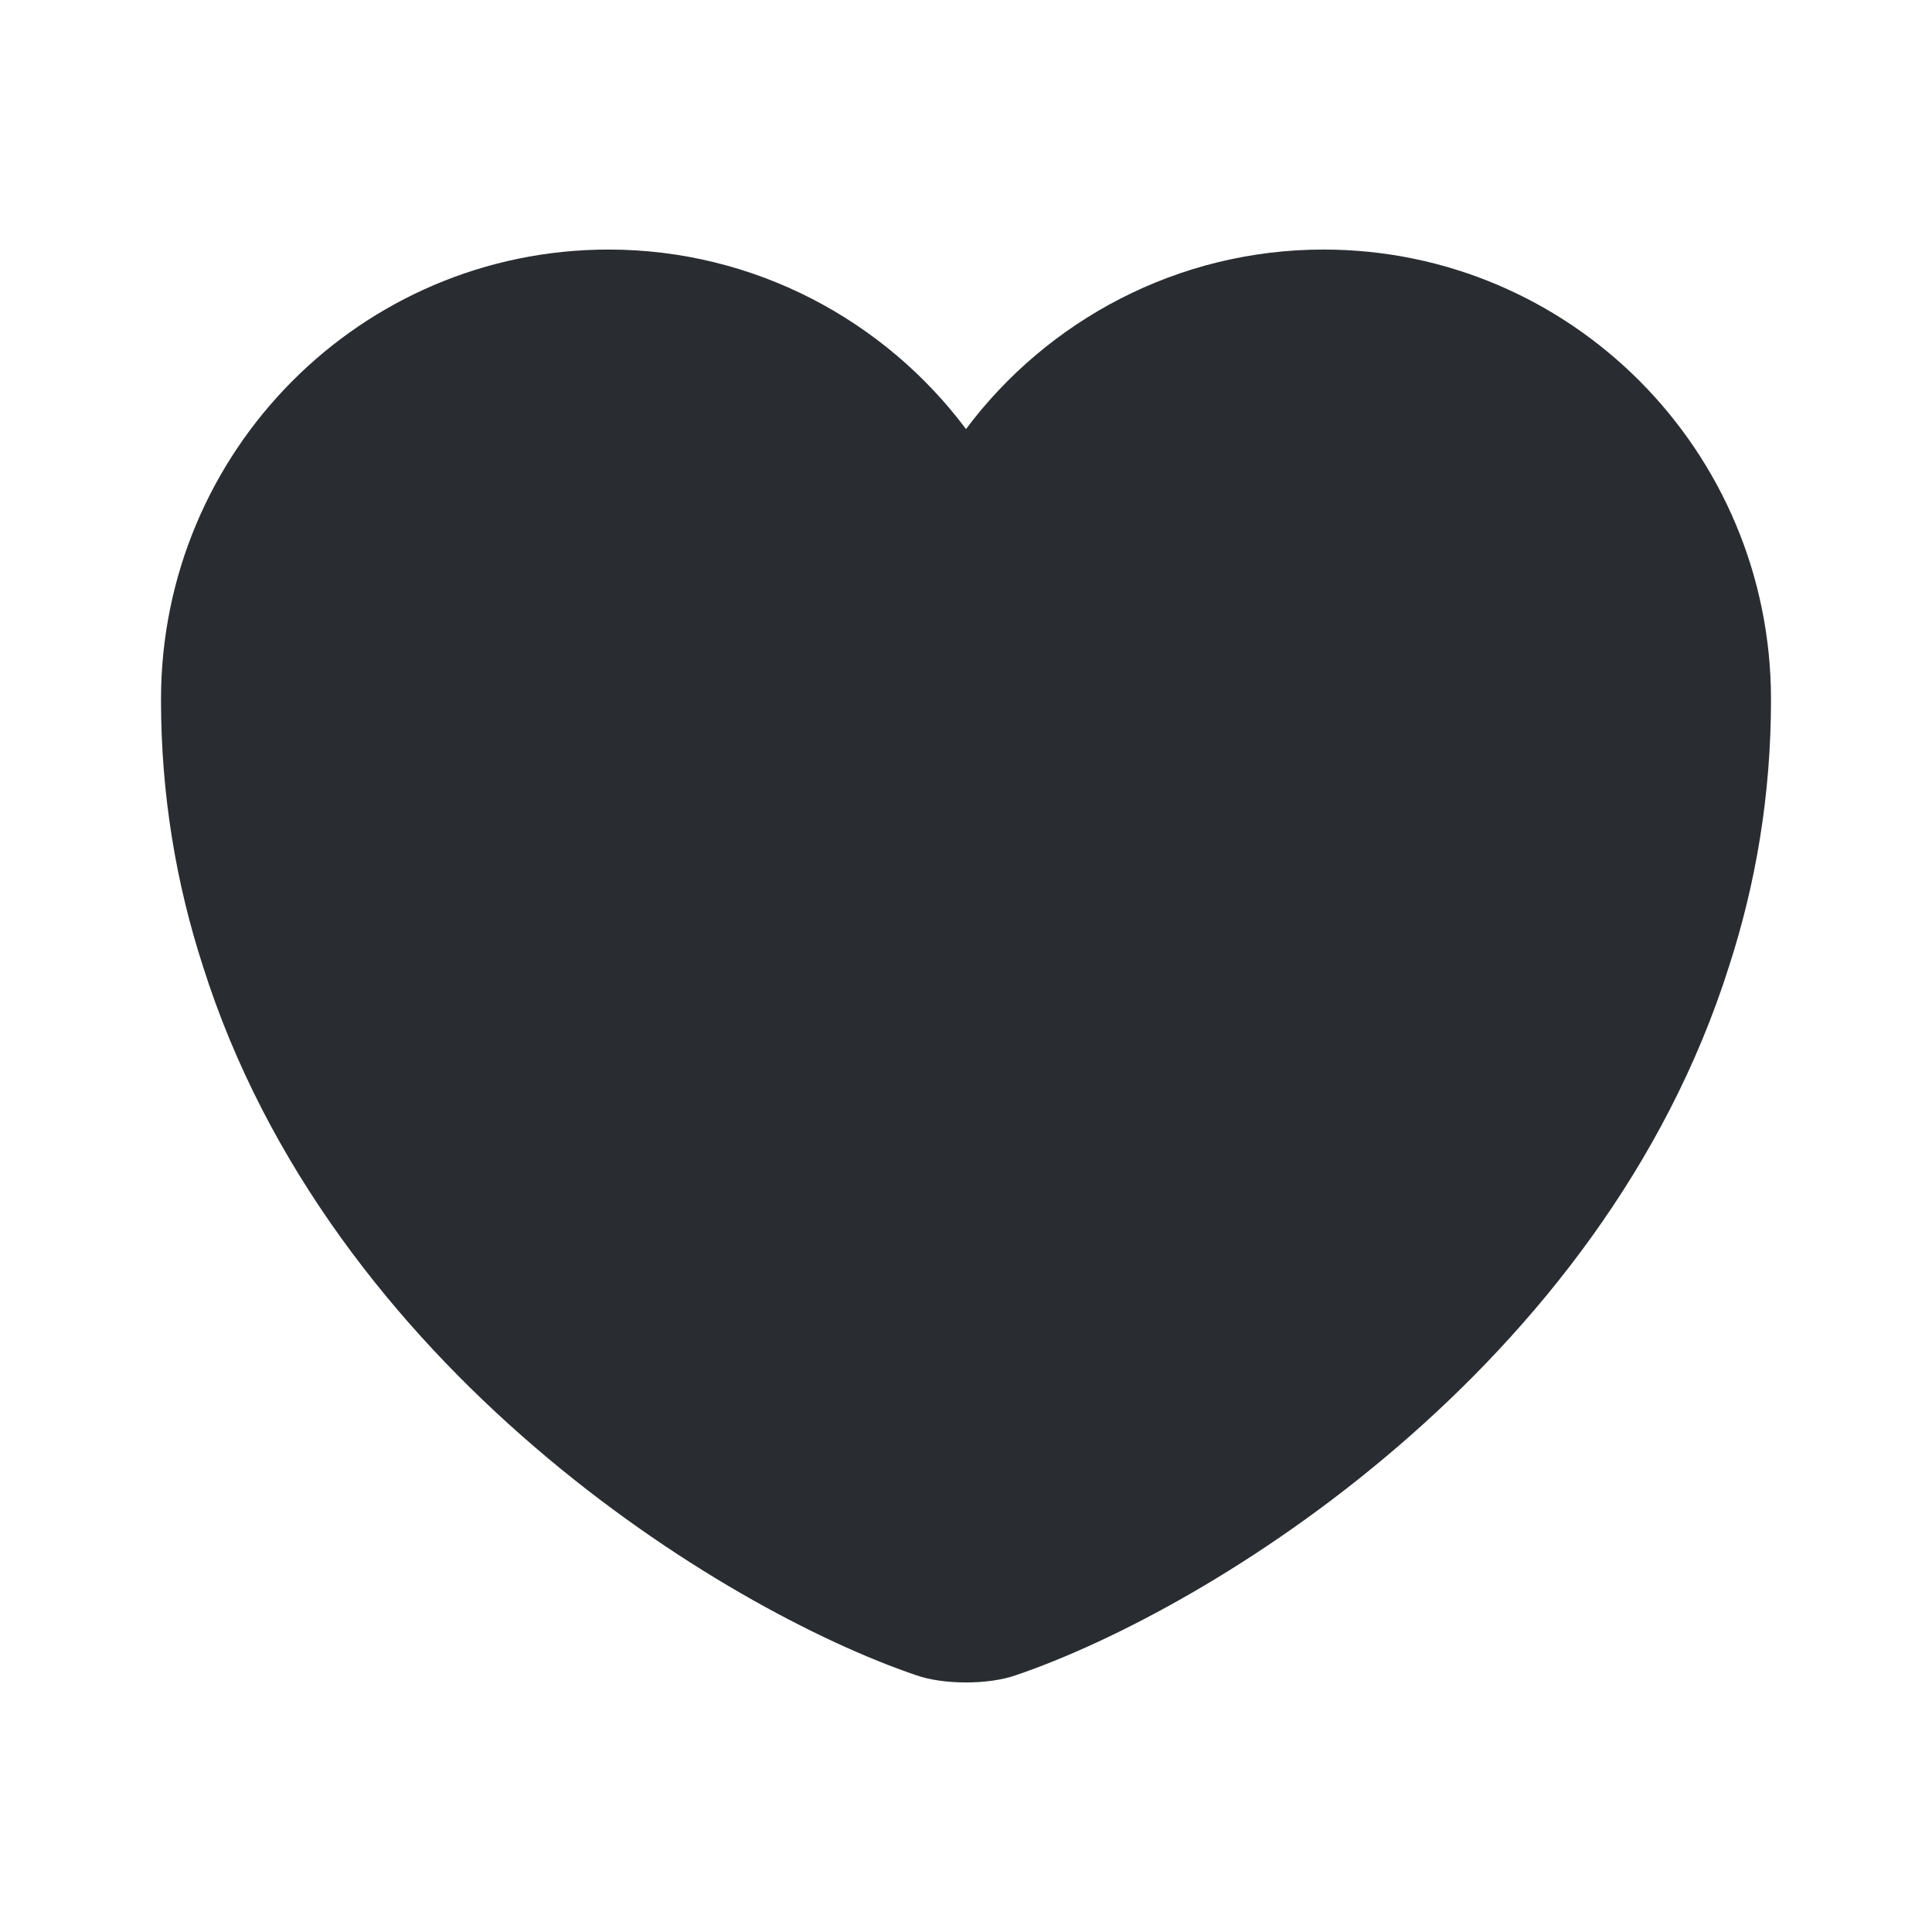
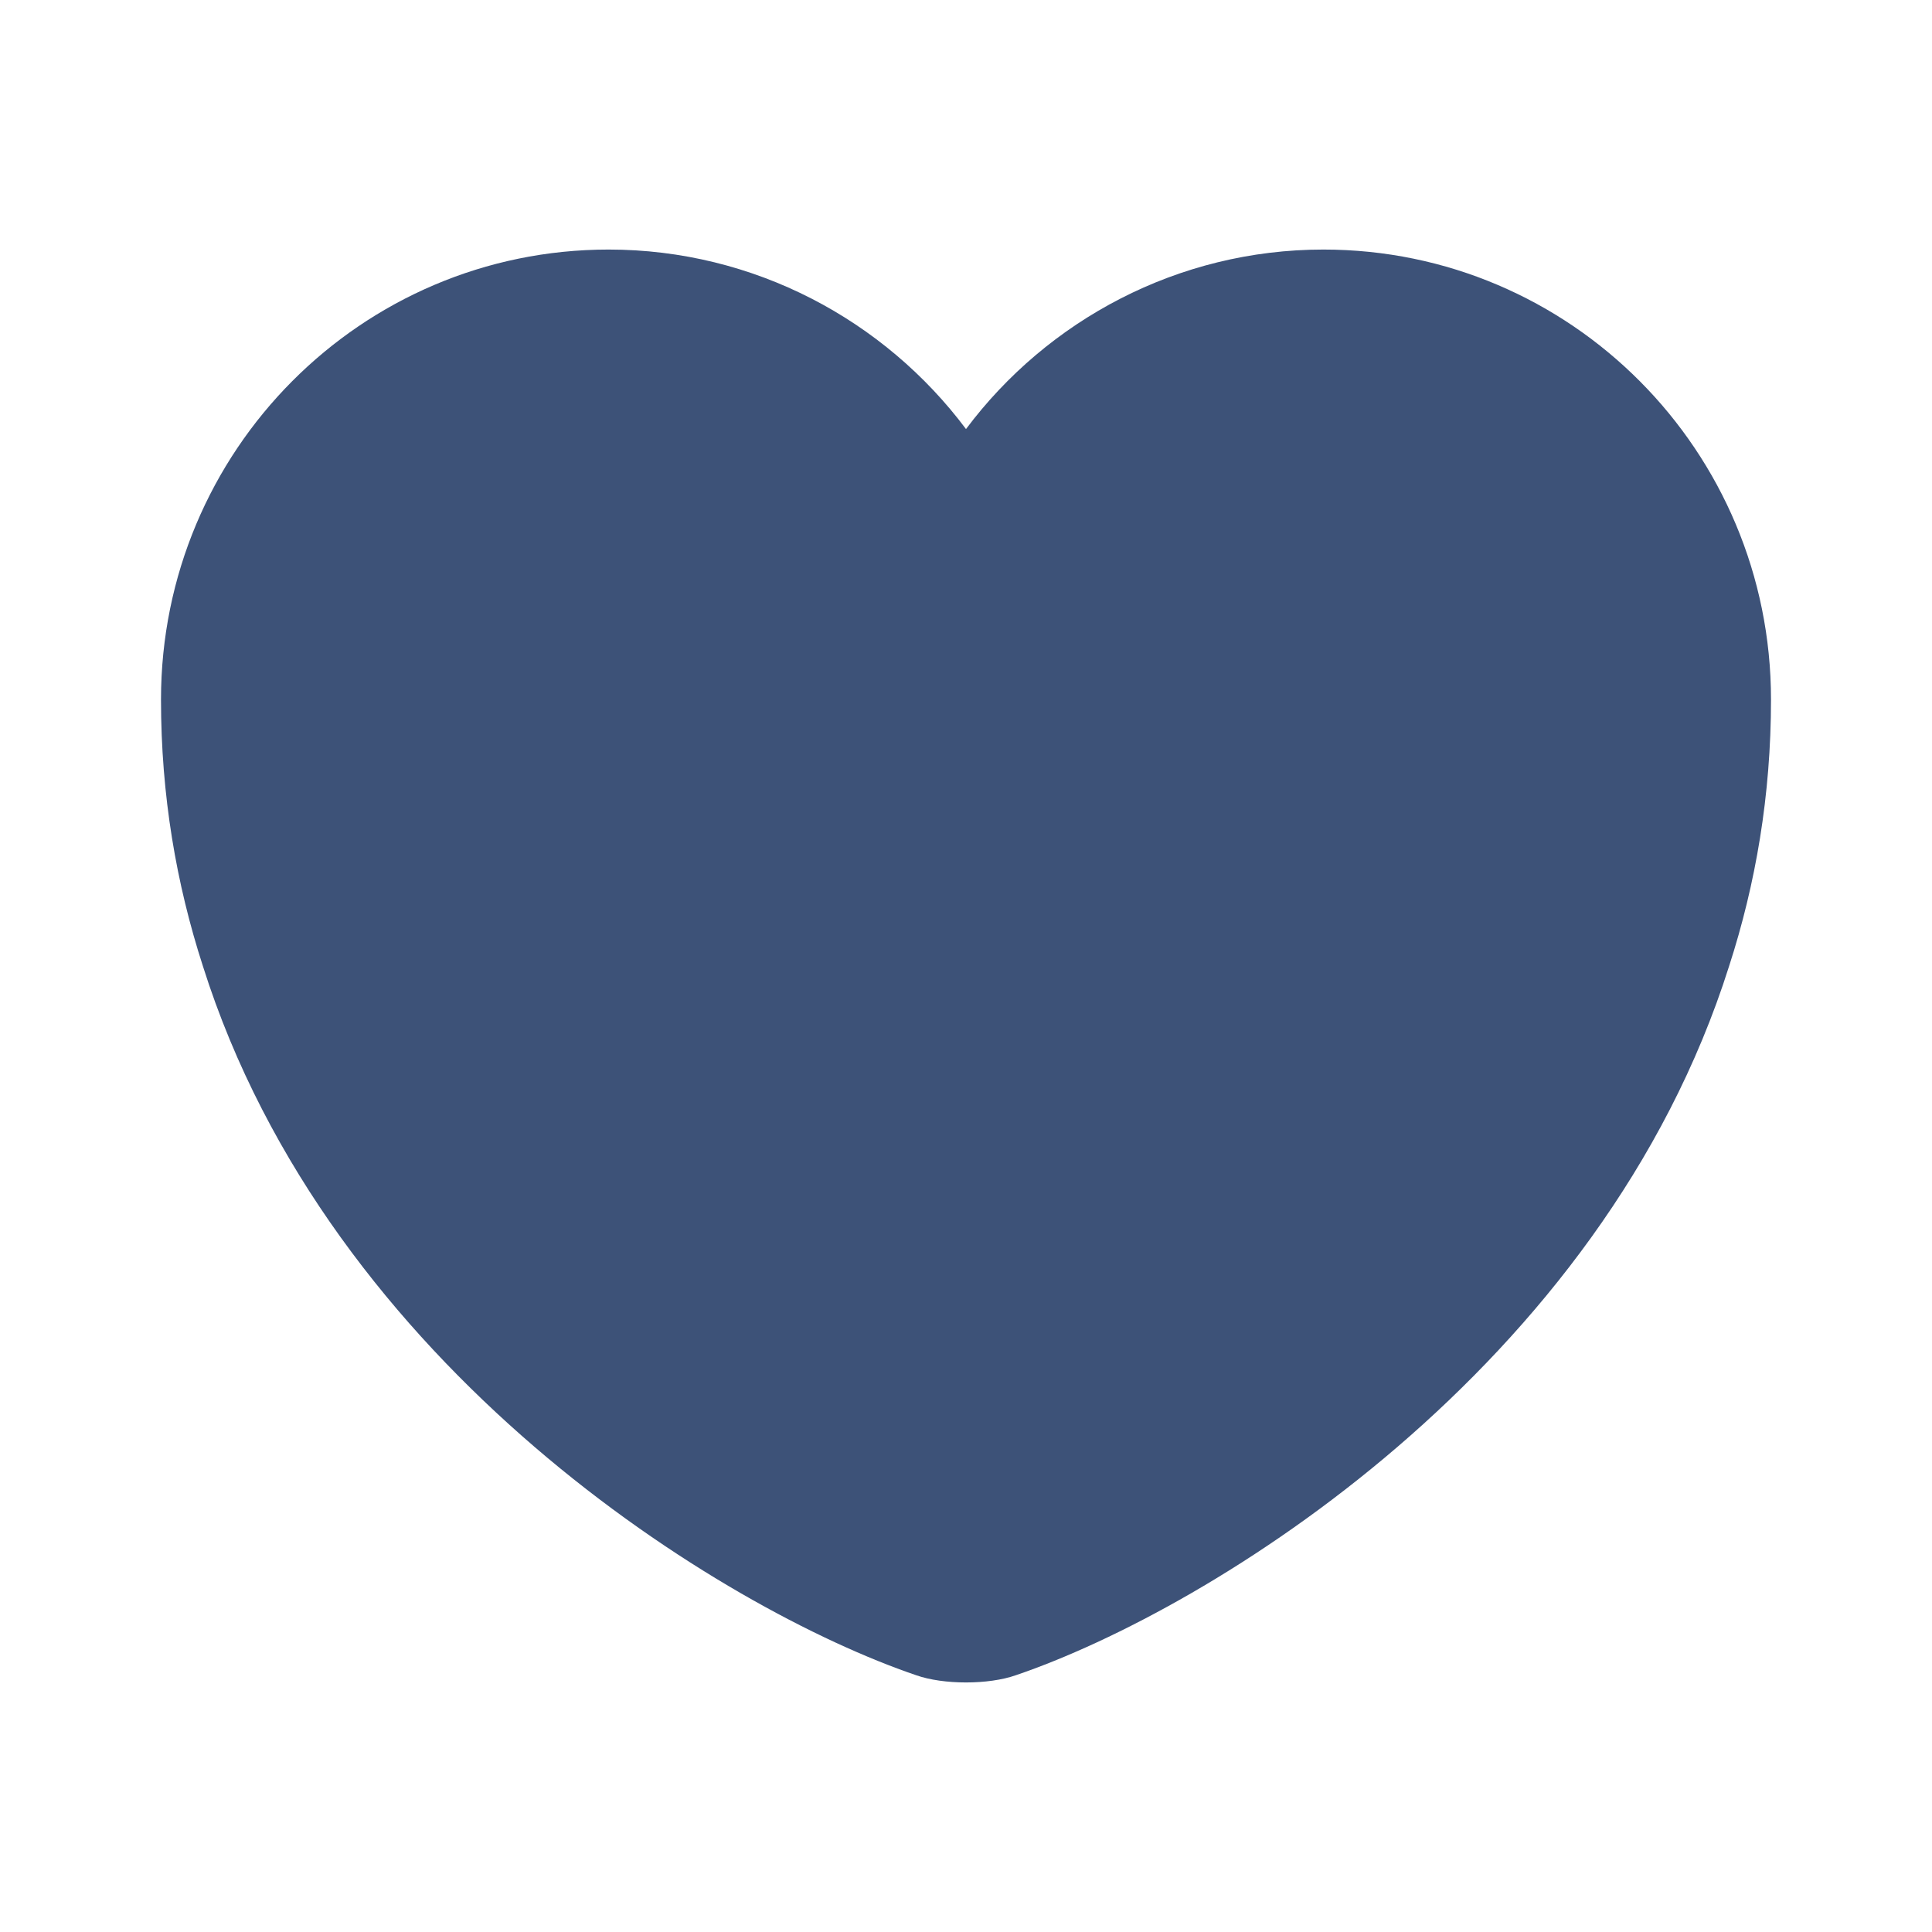
<svg xmlns="http://www.w3.org/2000/svg" width="24" height="24" viewBox="0 0 24 24" fill="none">
-   <path d="M16.44 3.1C14.63 3.1 13.01 3.98 12 5.33C10.99 3.98 9.37 3.1 7.56 3.1C4.49 3.1 2 5.6 2 8.69C2 9.88 2.19 10.98 2.52 12C4.1 17 8.97 19.99 11.38 20.81C11.72 20.93 12.28 20.93 12.62 20.81C15.03 19.99 19.9 17 21.48 12C21.81 10.98 22 9.88 22 8.69C22 5.6 19.51 3.1 16.44 3.1Z" fill="#292D32" />
+   <path d="M16.44 3.1C14.63 3.1 13.01 3.98 12 5.33C10.99 3.98 9.37 3.1 7.56 3.1C4.49 3.1 2 5.6 2 8.69C2 9.88 2.19 10.98 2.52 12C4.1 17 8.97 19.99 11.38 20.81C11.72 20.93 12.28 20.93 12.62 20.81C15.03 19.99 19.9 17 21.48 12C21.81 10.98 22 9.88 22 8.69C22 5.6 19.51 3.1 16.44 3.1Z" fill="#3D5278" />
</svg>
